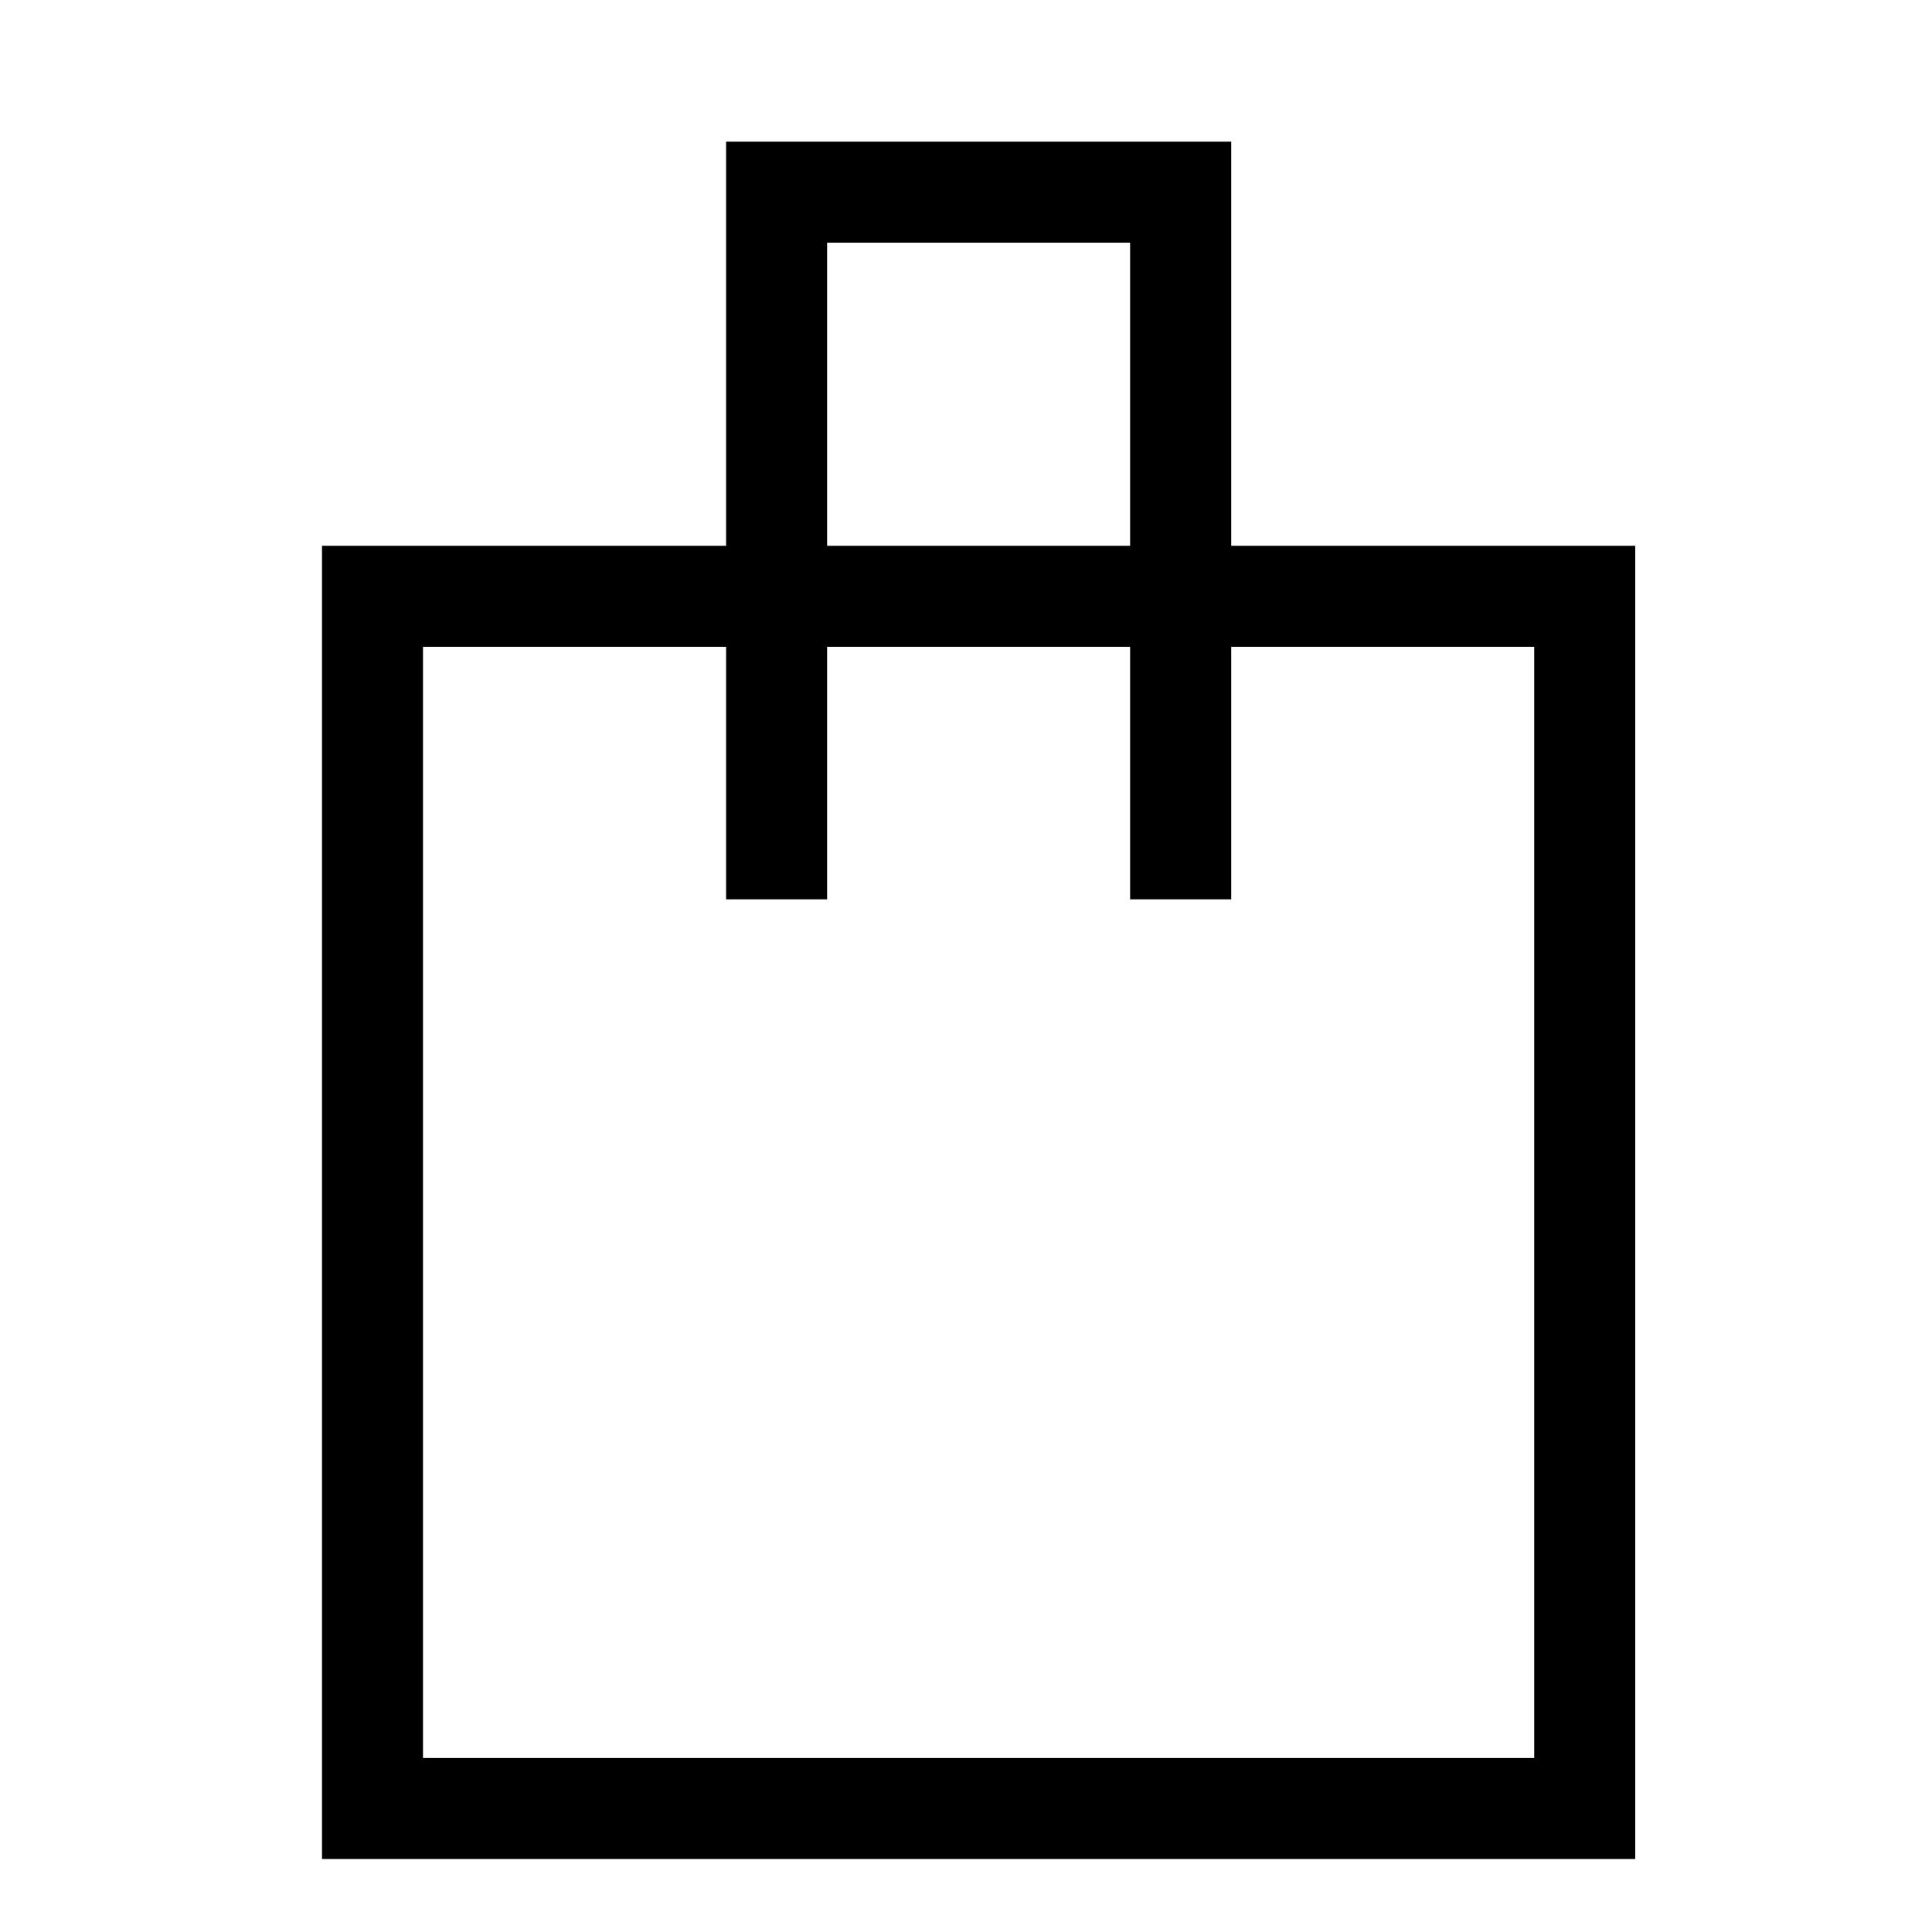
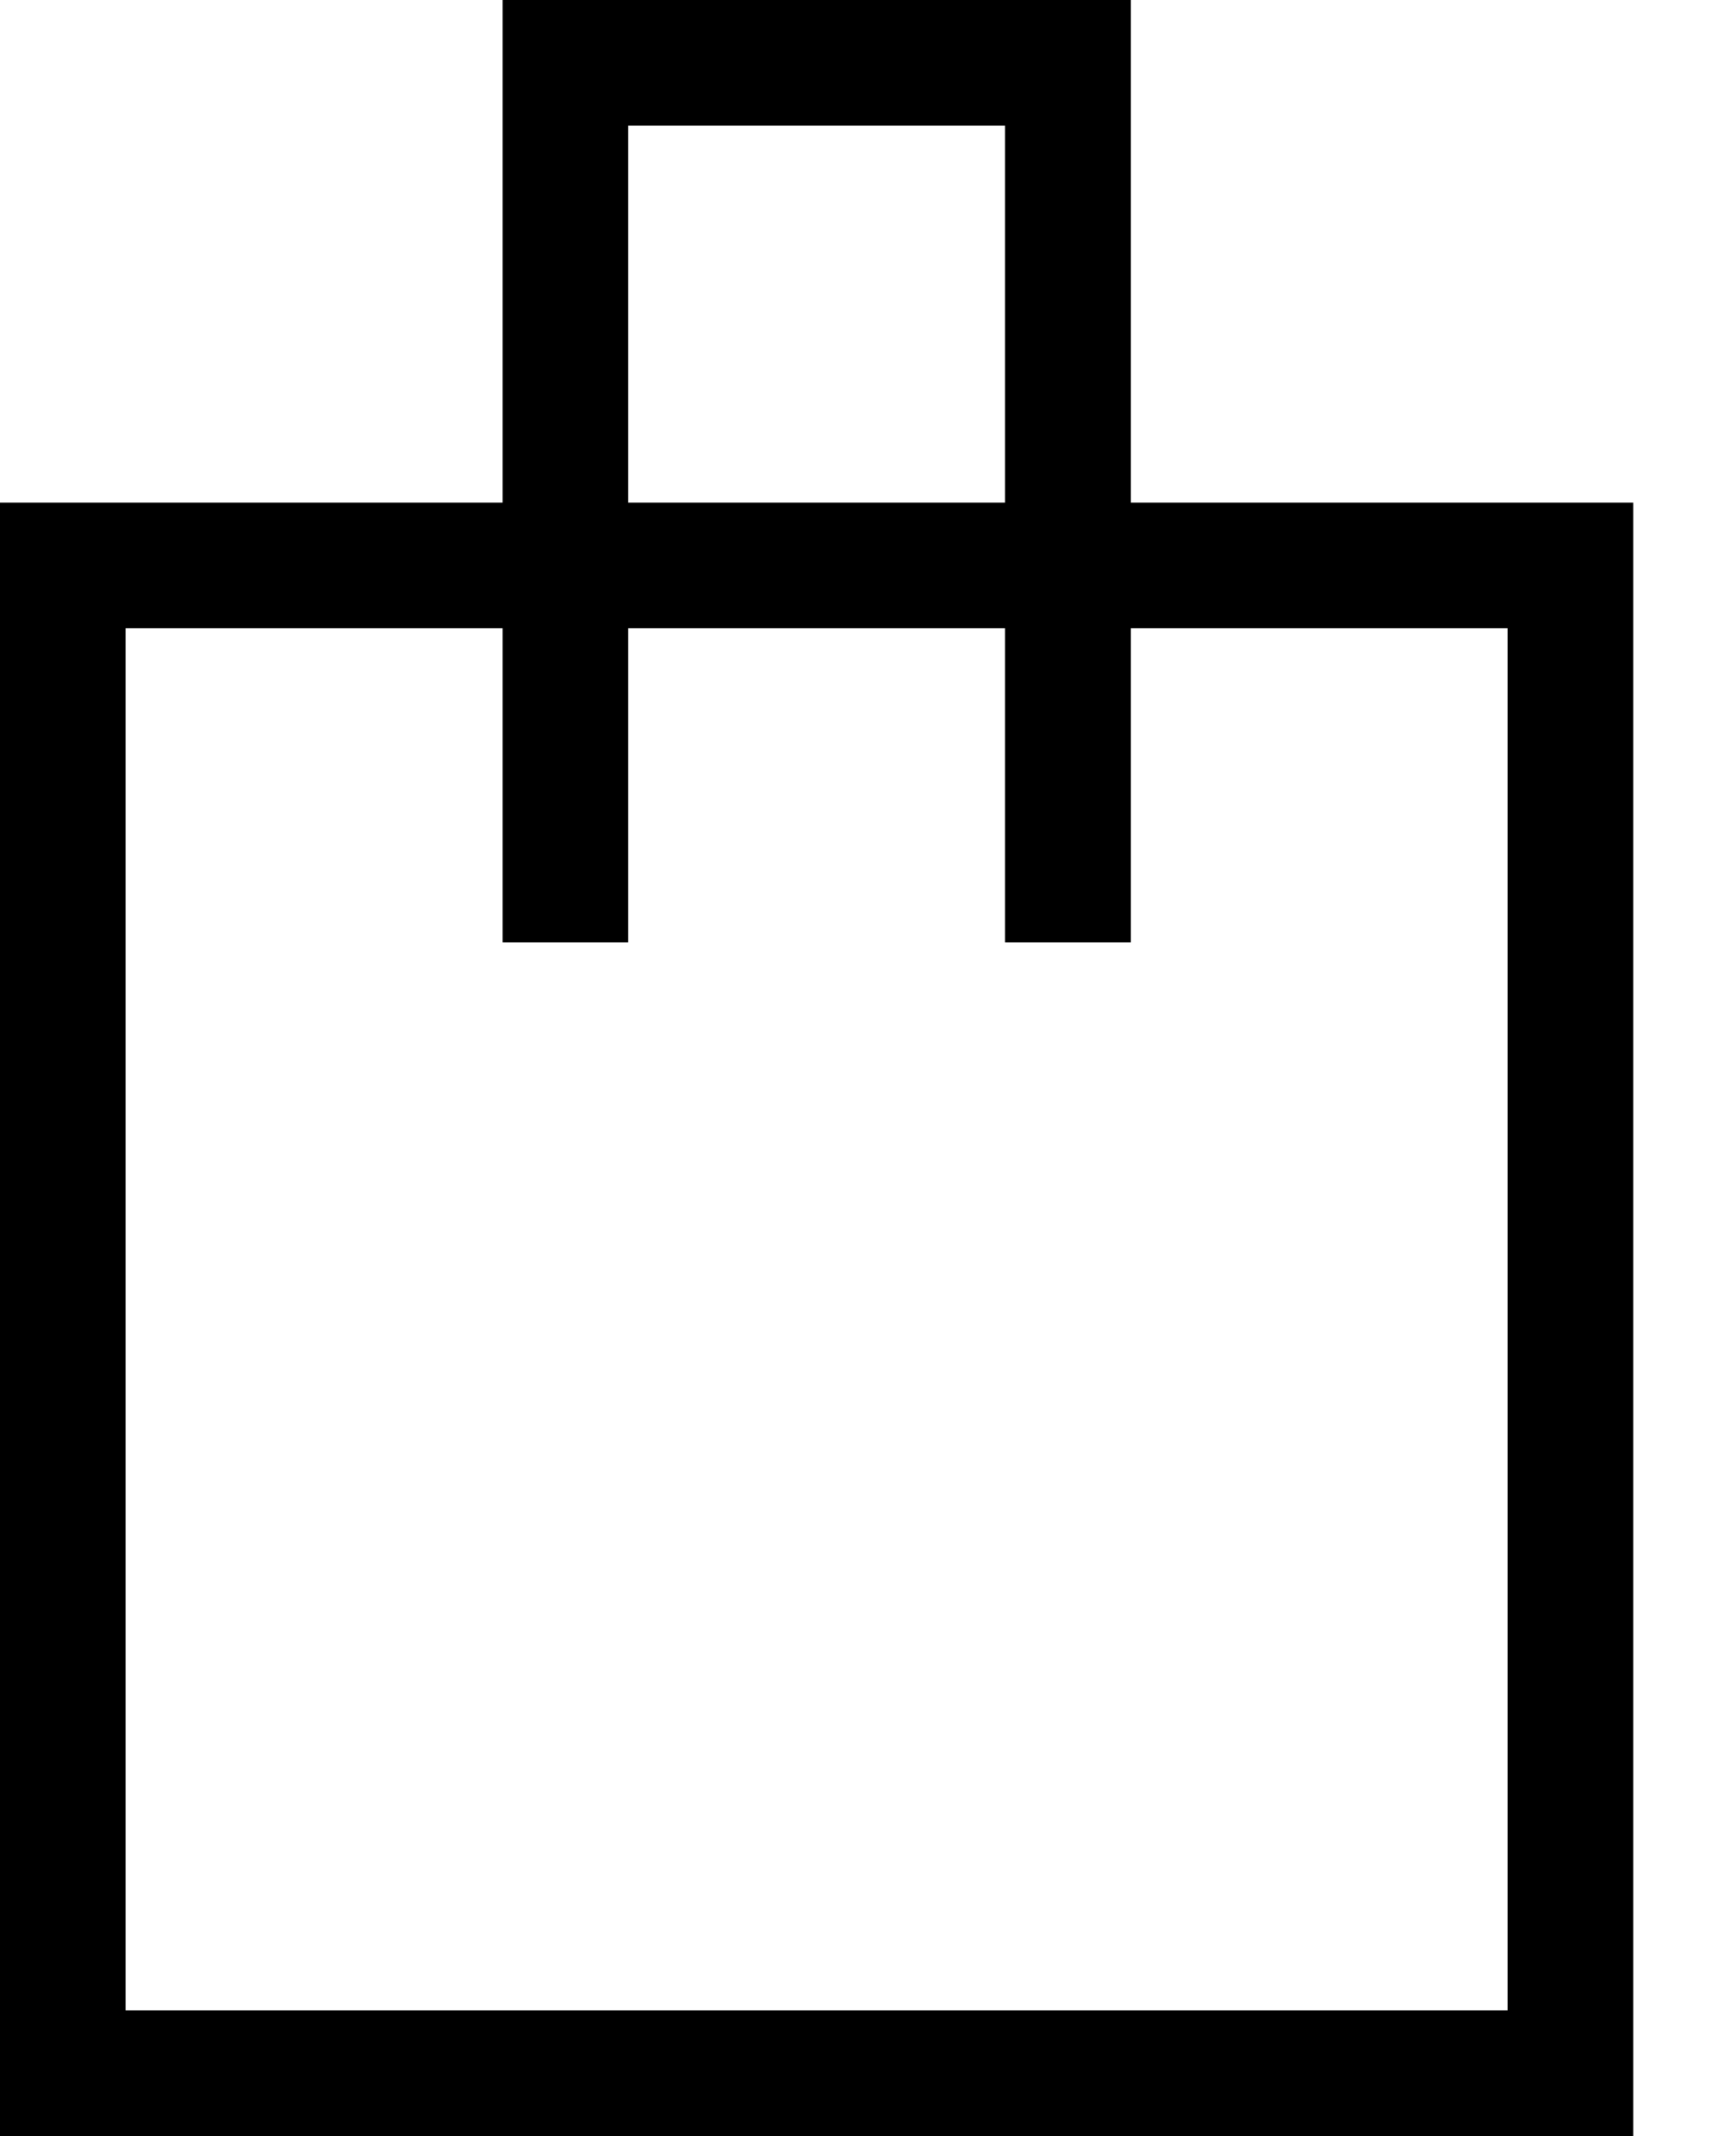
- <svg xmlns="http://www.w3.org/2000/svg" width="18" height="18" viewBox="0 0 18 18" fill="none">
-   <path fill-rule="evenodd" clip-rule="evenodd" d="M11.471 1.32H6.765V5.085H3V17.32H15.235V5.085H11.471V1.32ZM10.529 6.026V8.379H11.471V6.026H14.294V16.379H3.941V6.026H6.765V8.379H7.706V6.026H10.529ZM10.529 5.085V2.261H7.706V5.085H10.529Z" fill="black" />
+ <svg xmlns="http://www.w3.org/2000/svg" width="13" height="16" viewBox="0 0 13 16" fill="none">
+   <path fill-rule="evenodd" clip-rule="evenodd" d="M8.471 0H3.765V3.765H0V16H12.235V3.765H8.471V0ZM7.529 4.706V7.059H8.471V4.706H11.294V15.059H0.941V4.706H3.765V7.059H4.706V4.706H7.529ZM7.529 3.765V0.941H4.706V3.765H7.529Z" fill="black" />
</svg>
